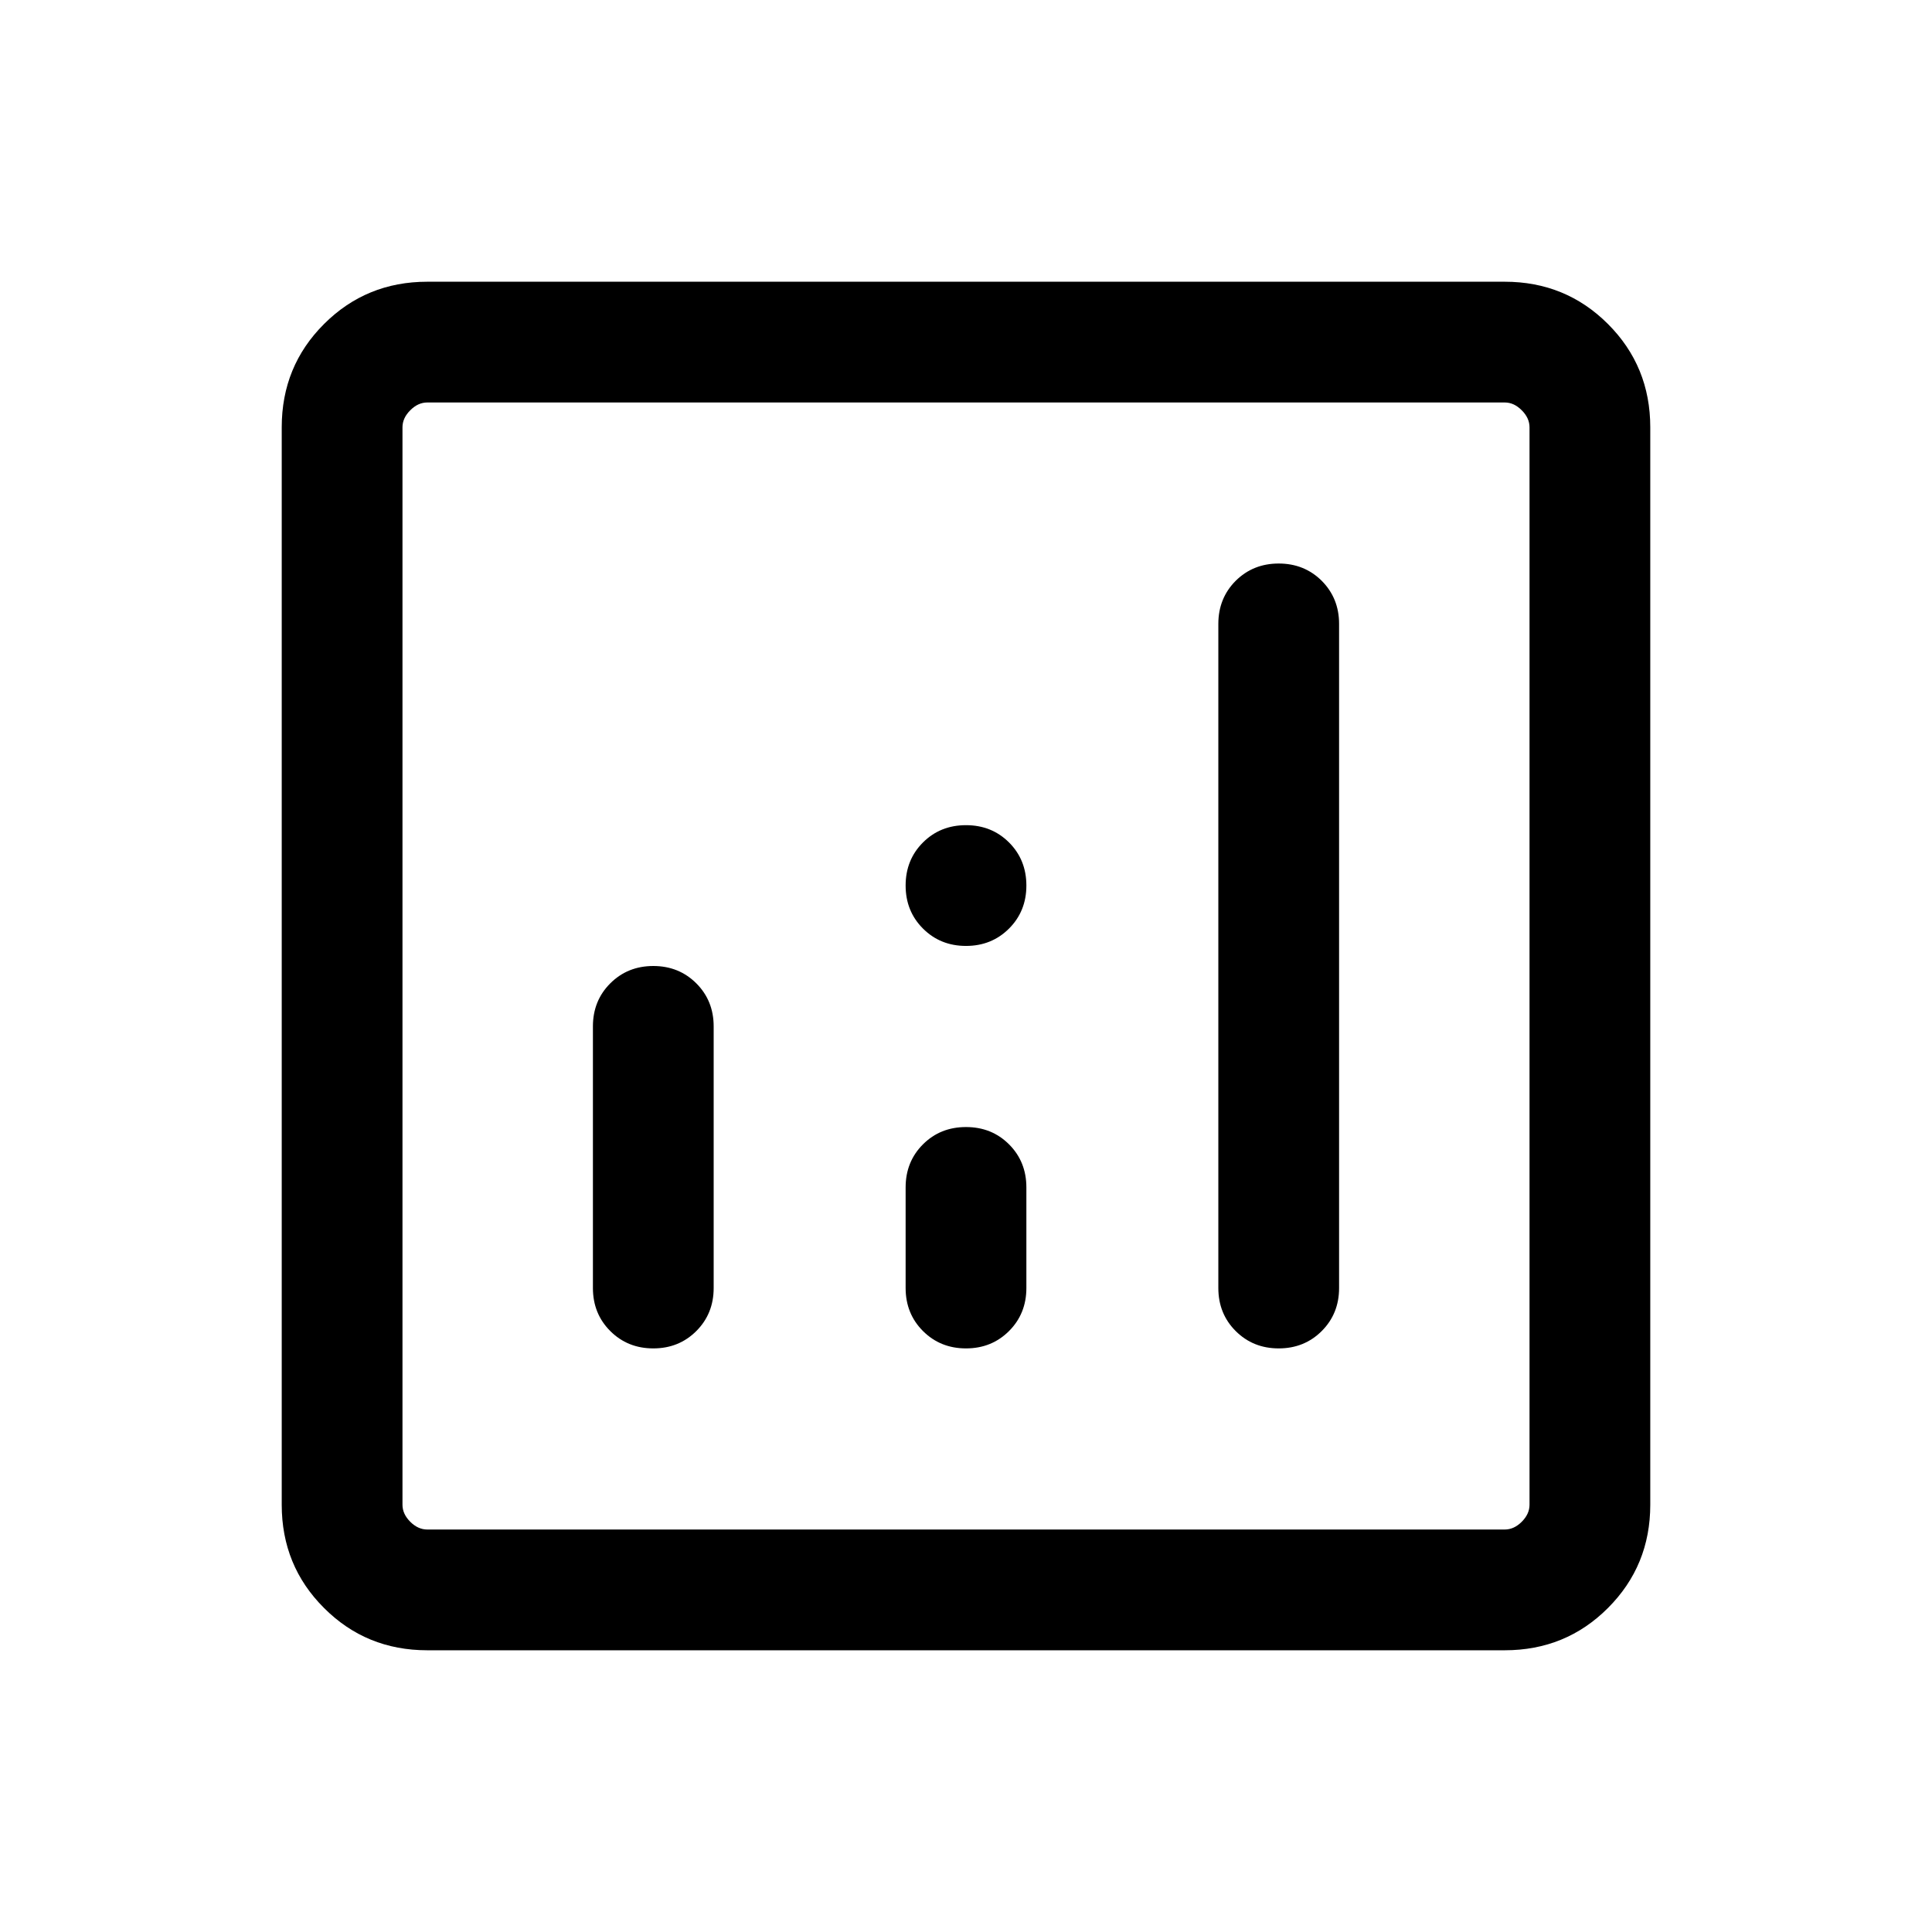
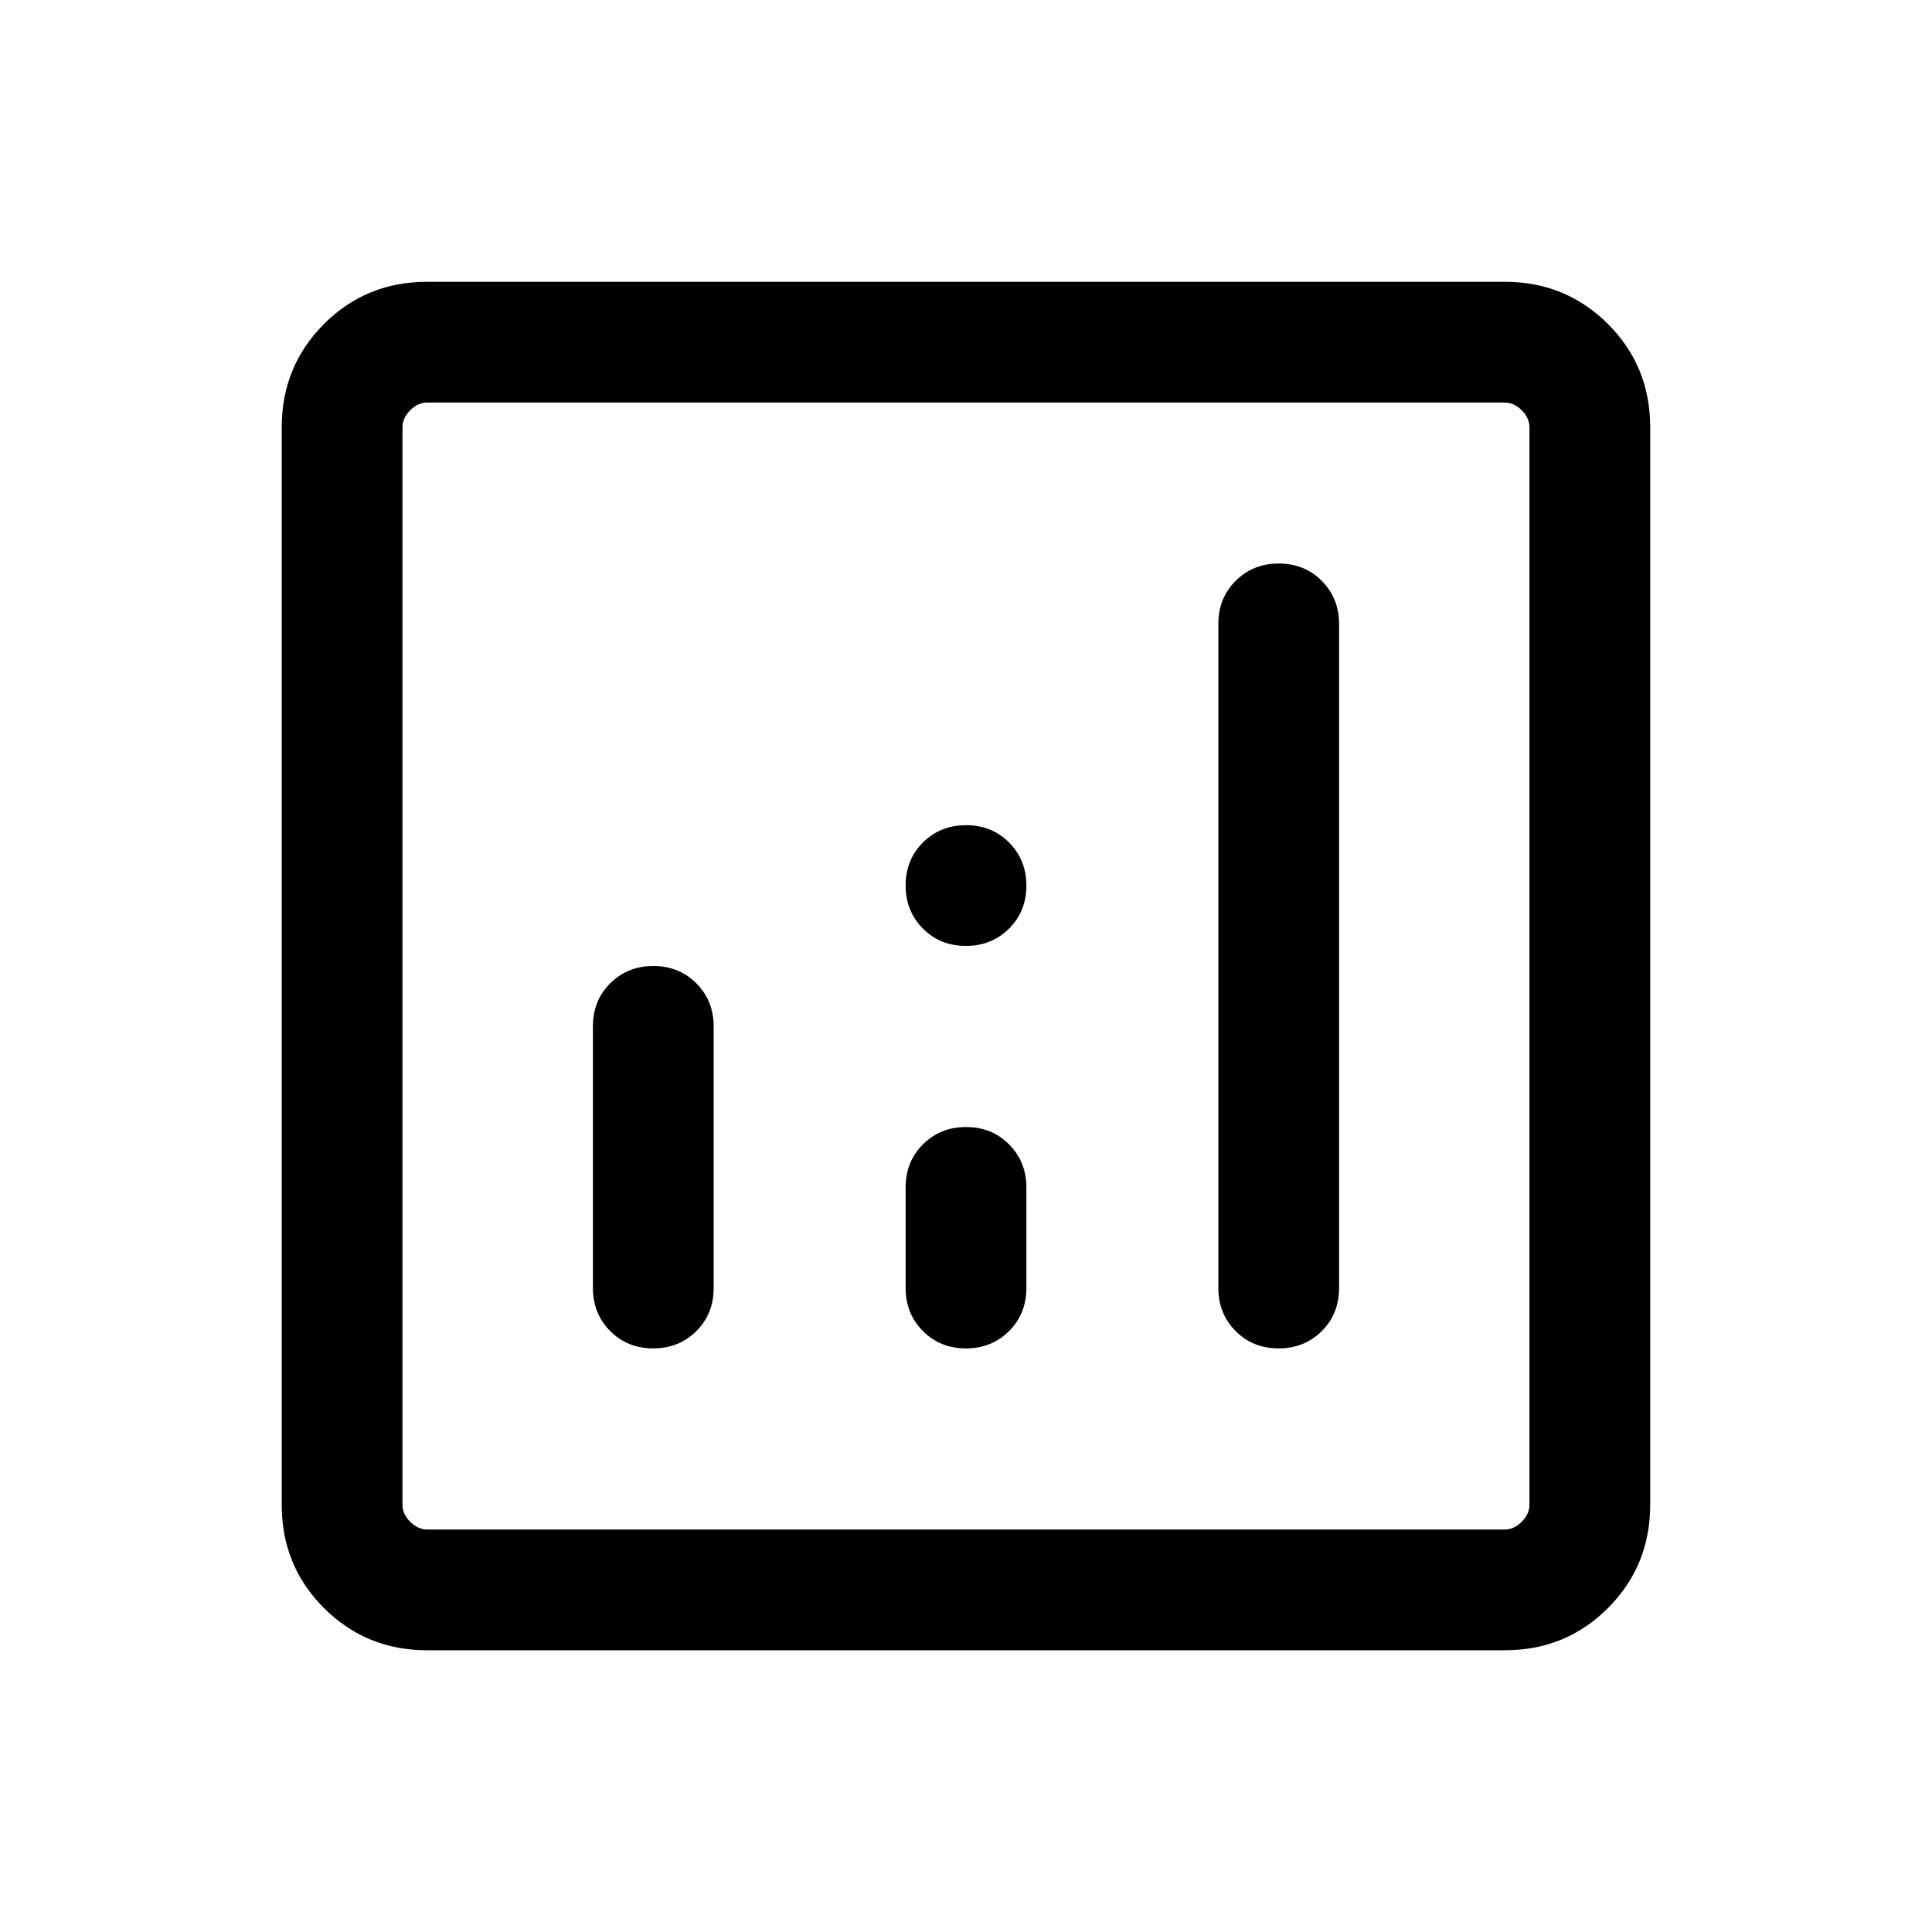
- <svg xmlns="http://www.w3.org/2000/svg" width="28" height="28" viewBox="0 0 28 28" fill="none">
-   <mask id="mask0_408_411" style="mask-type:alpha" maskUnits="userSpaceOnUse" x="0" y="0" width="28" height="28">
-     <rect width="28" height="28" fill="#D9D9D9" />
+ <svg xmlns="http://www.w3.org/2000/svg" width="28" height="28" fill="none">
+   <mask id="A" maskUnits="userSpaceOnUse" x="0" y="0" width="28" height="28" mask-type="alpha">
+     <path fill="#d9d9d9" d="M0 0h28v28H0z" />
  </mask>
-   <g mask="url(#mask0_408_411)">
-     <path d="M9.468 14C9.22 14 9.012 14.084 8.844 14.252C8.677 14.419 8.593 14.627 8.593 14.875V18.667C8.593 18.915 8.677 19.123 8.844 19.29C9.012 19.458 9.22 19.542 9.468 19.542C9.716 19.542 9.924 19.458 10.092 19.29C10.259 19.123 10.343 18.915 10.343 18.667V14.875C10.343 14.627 10.259 14.419 10.092 14.252C9.924 14.084 9.716 14 9.468 14ZM18.532 8.167C18.284 8.167 18.076 8.251 17.908 8.418C17.741 8.586 17.657 8.794 17.657 9.042V18.667C17.657 18.915 17.741 19.123 17.908 19.29C18.076 19.458 18.284 19.542 18.532 19.542C18.78 19.542 18.988 19.458 19.156 19.29C19.323 19.123 19.407 18.915 19.407 18.667V9.042C19.407 8.794 19.323 8.586 19.156 8.418C18.988 8.251 18.78 8.167 18.532 8.167ZM14 16.334C13.752 16.334 13.544 16.417 13.376 16.585C13.209 16.752 13.125 16.96 13.125 17.209V18.667C13.125 18.915 13.209 19.123 13.376 19.29C13.544 19.458 13.752 19.542 14 19.542C14.248 19.542 14.456 19.458 14.624 19.29C14.791 19.123 14.875 18.915 14.875 18.667V17.209C14.875 16.96 14.791 16.752 14.624 16.585C14.456 16.417 14.248 16.334 14 16.334ZM6.192 23.917C5.603 23.917 5.104 23.713 4.696 23.304C4.287 22.896 4.083 22.397 4.083 21.808V6.193C4.083 5.603 4.287 5.104 4.696 4.696C5.104 4.288 5.603 4.083 6.192 4.083H21.808C22.397 4.083 22.896 4.288 23.304 4.696C23.712 5.104 23.917 5.603 23.917 6.193V21.808C23.917 22.397 23.712 22.896 23.304 23.304C22.896 23.713 22.397 23.917 21.808 23.917H6.192ZM6.192 22.167H21.808C21.898 22.167 21.98 22.129 22.054 22.055C22.129 21.98 22.167 21.898 22.167 21.808V6.193C22.167 6.103 22.129 6.02 22.054 5.946C21.98 5.871 21.898 5.833 21.808 5.833H6.192C6.103 5.833 6.02 5.871 5.946 5.946C5.871 6.02 5.833 6.103 5.833 6.193V21.808C5.833 21.898 5.871 21.98 5.946 22.055C6.02 22.129 6.103 22.167 6.192 22.167ZM14 13.709C14.248 13.709 14.456 13.625 14.624 13.457C14.791 13.29 14.875 13.082 14.875 12.834C14.875 12.585 14.791 12.377 14.624 12.21C14.456 12.042 14.248 11.959 14 11.959C13.752 11.959 13.544 12.042 13.376 12.21C13.209 12.377 13.125 12.585 13.125 12.834C13.125 13.082 13.209 13.29 13.376 13.457C13.544 13.625 13.752 13.709 14 13.709Z" fill="black" />
+   <g mask="url(#A)">
+     <path d="M9.468 14c-.248 0-.456.084-.624.251s-.251.375-.251.624v3.792c0 .248.084.456.251.624s.376.251.624.251.456-.084.624-.251.251-.375.251-.624v-3.792c0-.248-.084-.456-.251-.624S9.716 14 9.468 14zm9.064-5.833c-.248 0-.456.084-.624.251s-.251.375-.251.624v9.625c0 .248.084.456.251.624s.375.251.624.251.456-.084.624-.251.251-.375.251-.624V9.042c0-.248-.084-.456-.251-.624s-.376-.251-.624-.251zM14 16.334c-.248 0-.456.084-.624.251s-.251.375-.251.624v1.458c0 .248.084.456.251.624s.375.251.624.251.456-.084.624-.251.251-.375.251-.624v-1.458c0-.248-.084-.456-.251-.624s-.375-.251-.624-.251zm-7.808 7.583c-.589 0-1.088-.204-1.497-.612s-.612-.907-.612-1.497V6.193c0-.589.204-1.088.612-1.497s.907-.612 1.497-.612h15.615c.589 0 1.088.204 1.497.612s.612.907.612 1.497v15.615c0 .589-.204 1.088-.612 1.497s-.907.612-1.497.612H6.192zm0-1.75h15.615c.09 0 .172-.037.247-.112s.112-.157.112-.247V6.193c0-.09-.037-.172-.112-.247s-.157-.112-.247-.112H6.192c-.09 0-.172.037-.247.112s-.112.157-.112.247v15.615c0 .09.037.172.112.247s.157.112.247.112zM14 13.709c.248 0 .456-.084.624-.251s.251-.375.251-.624-.084-.456-.251-.624-.375-.251-.624-.251-.456.084-.624.251-.251.375-.251.624.084.456.251.624.375.251.624.251z" fill="#000" />
  </g>
</svg>
